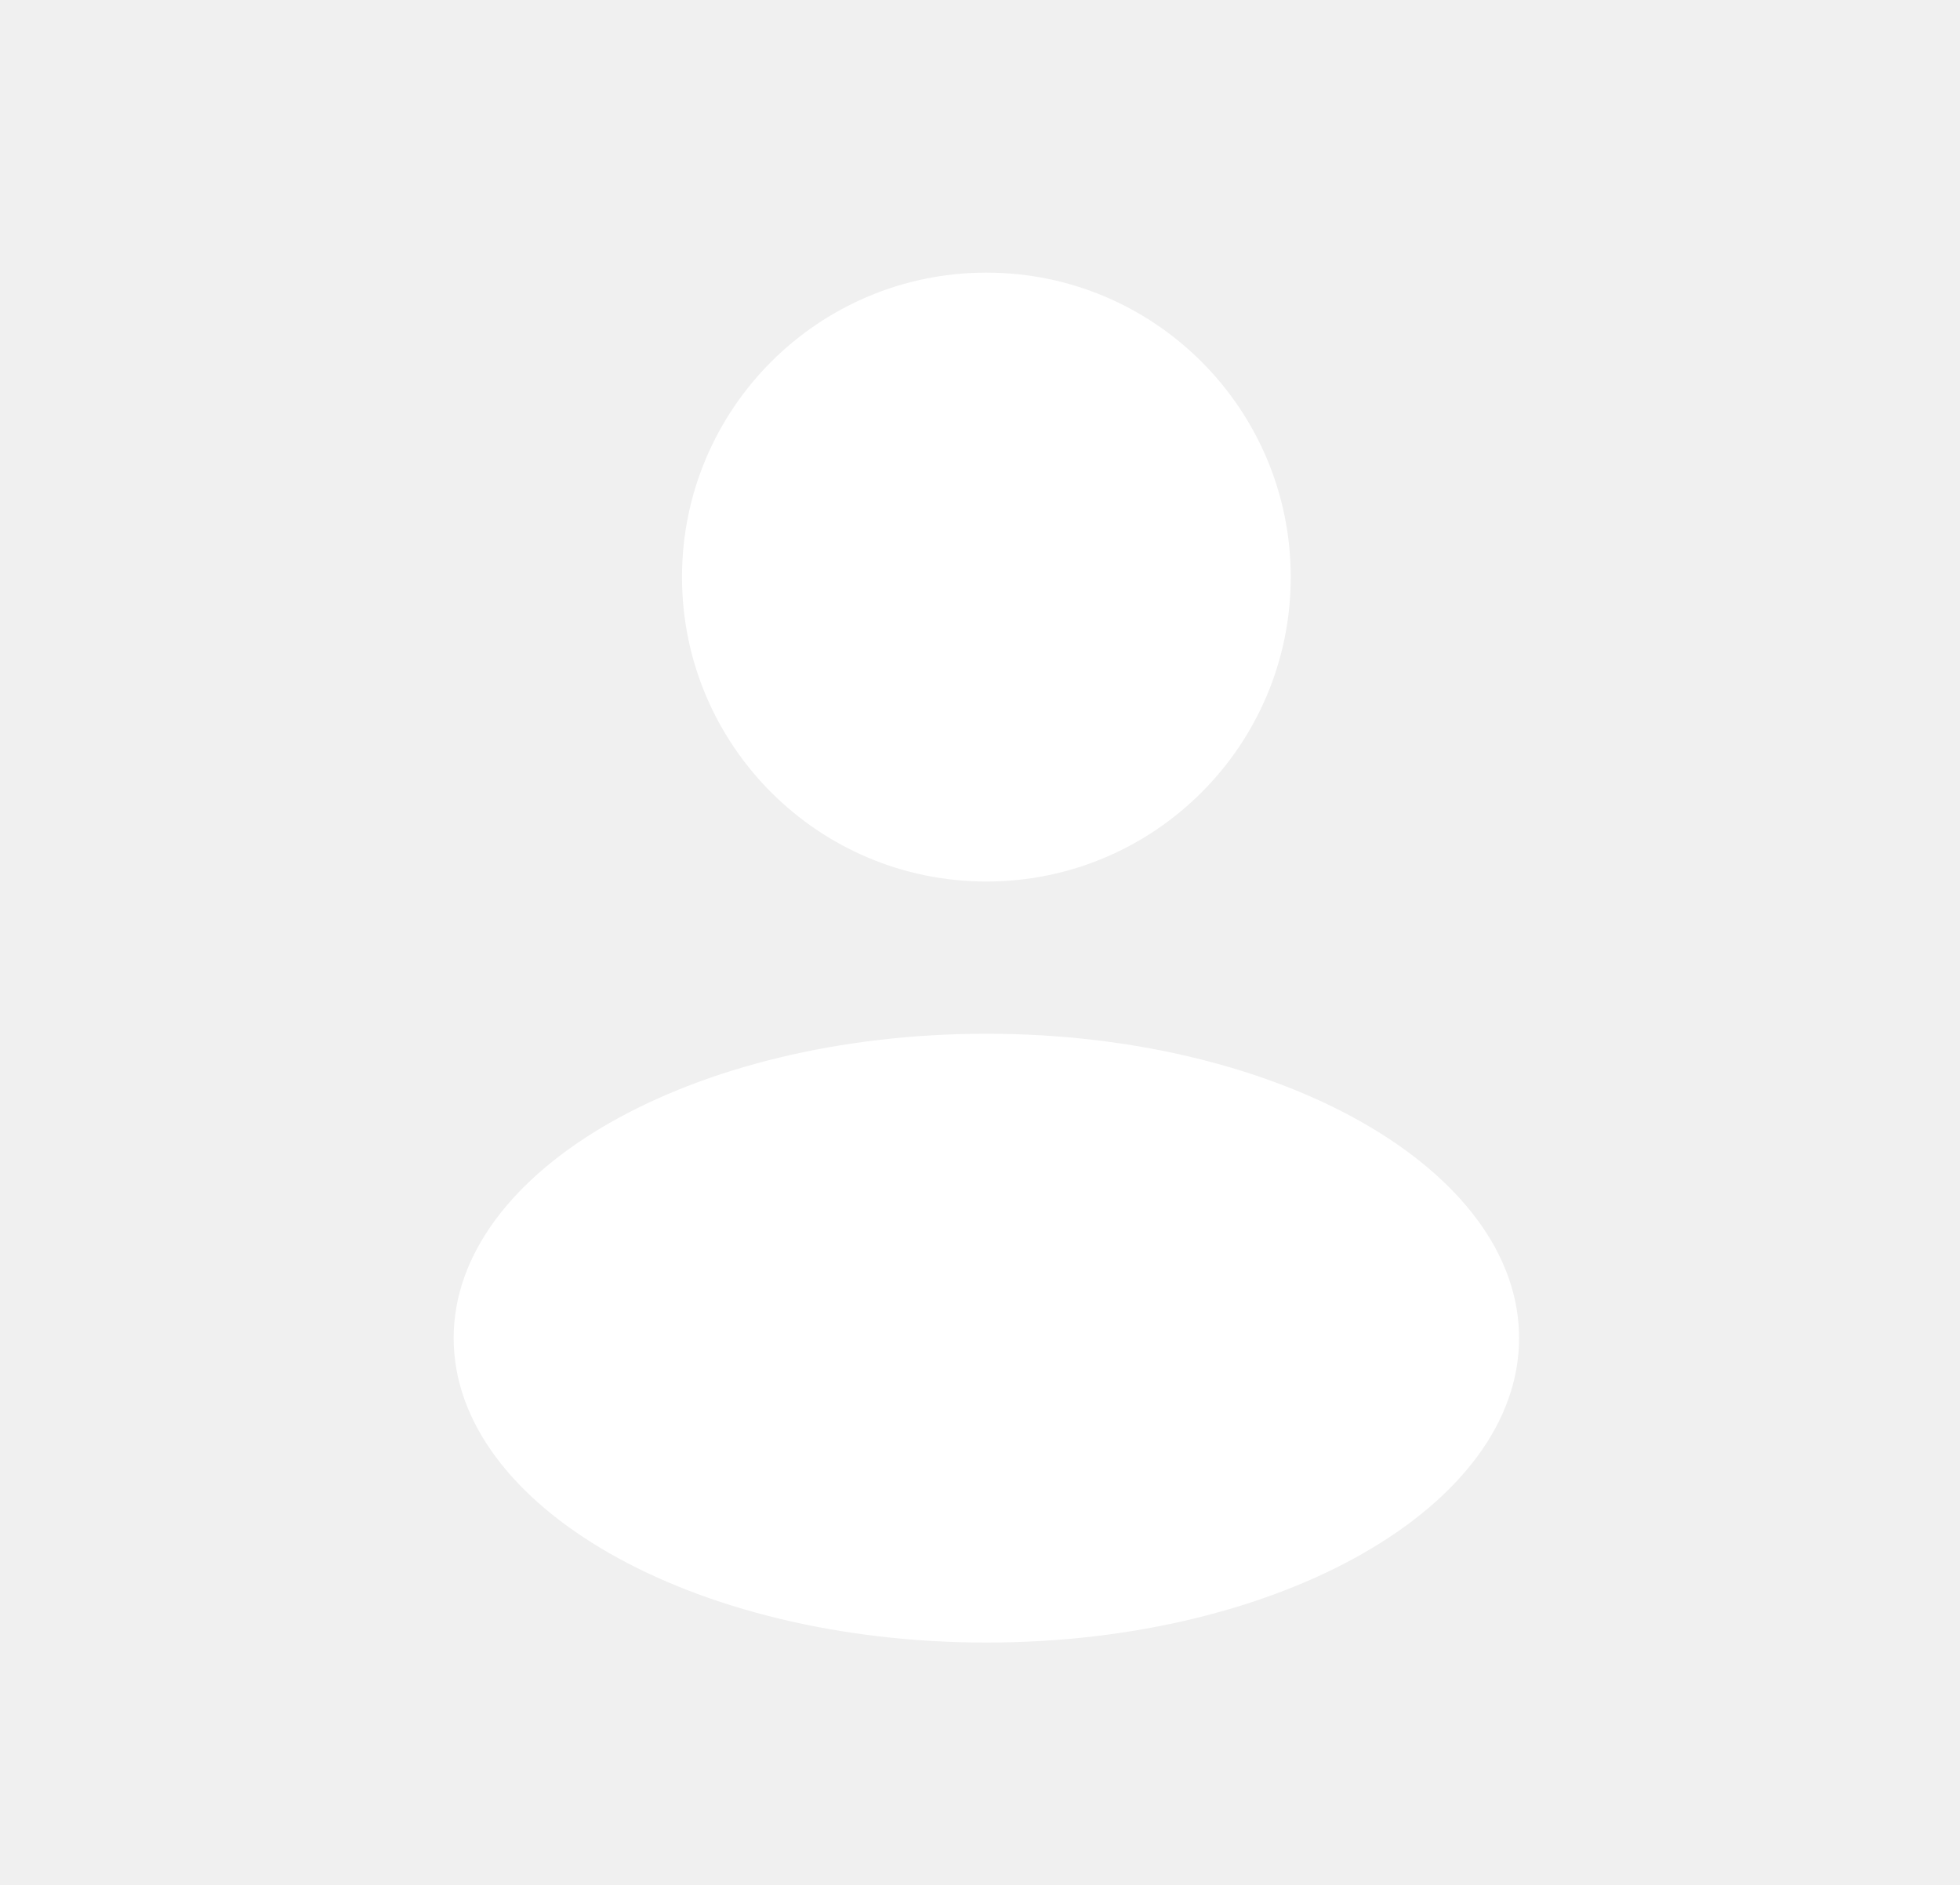
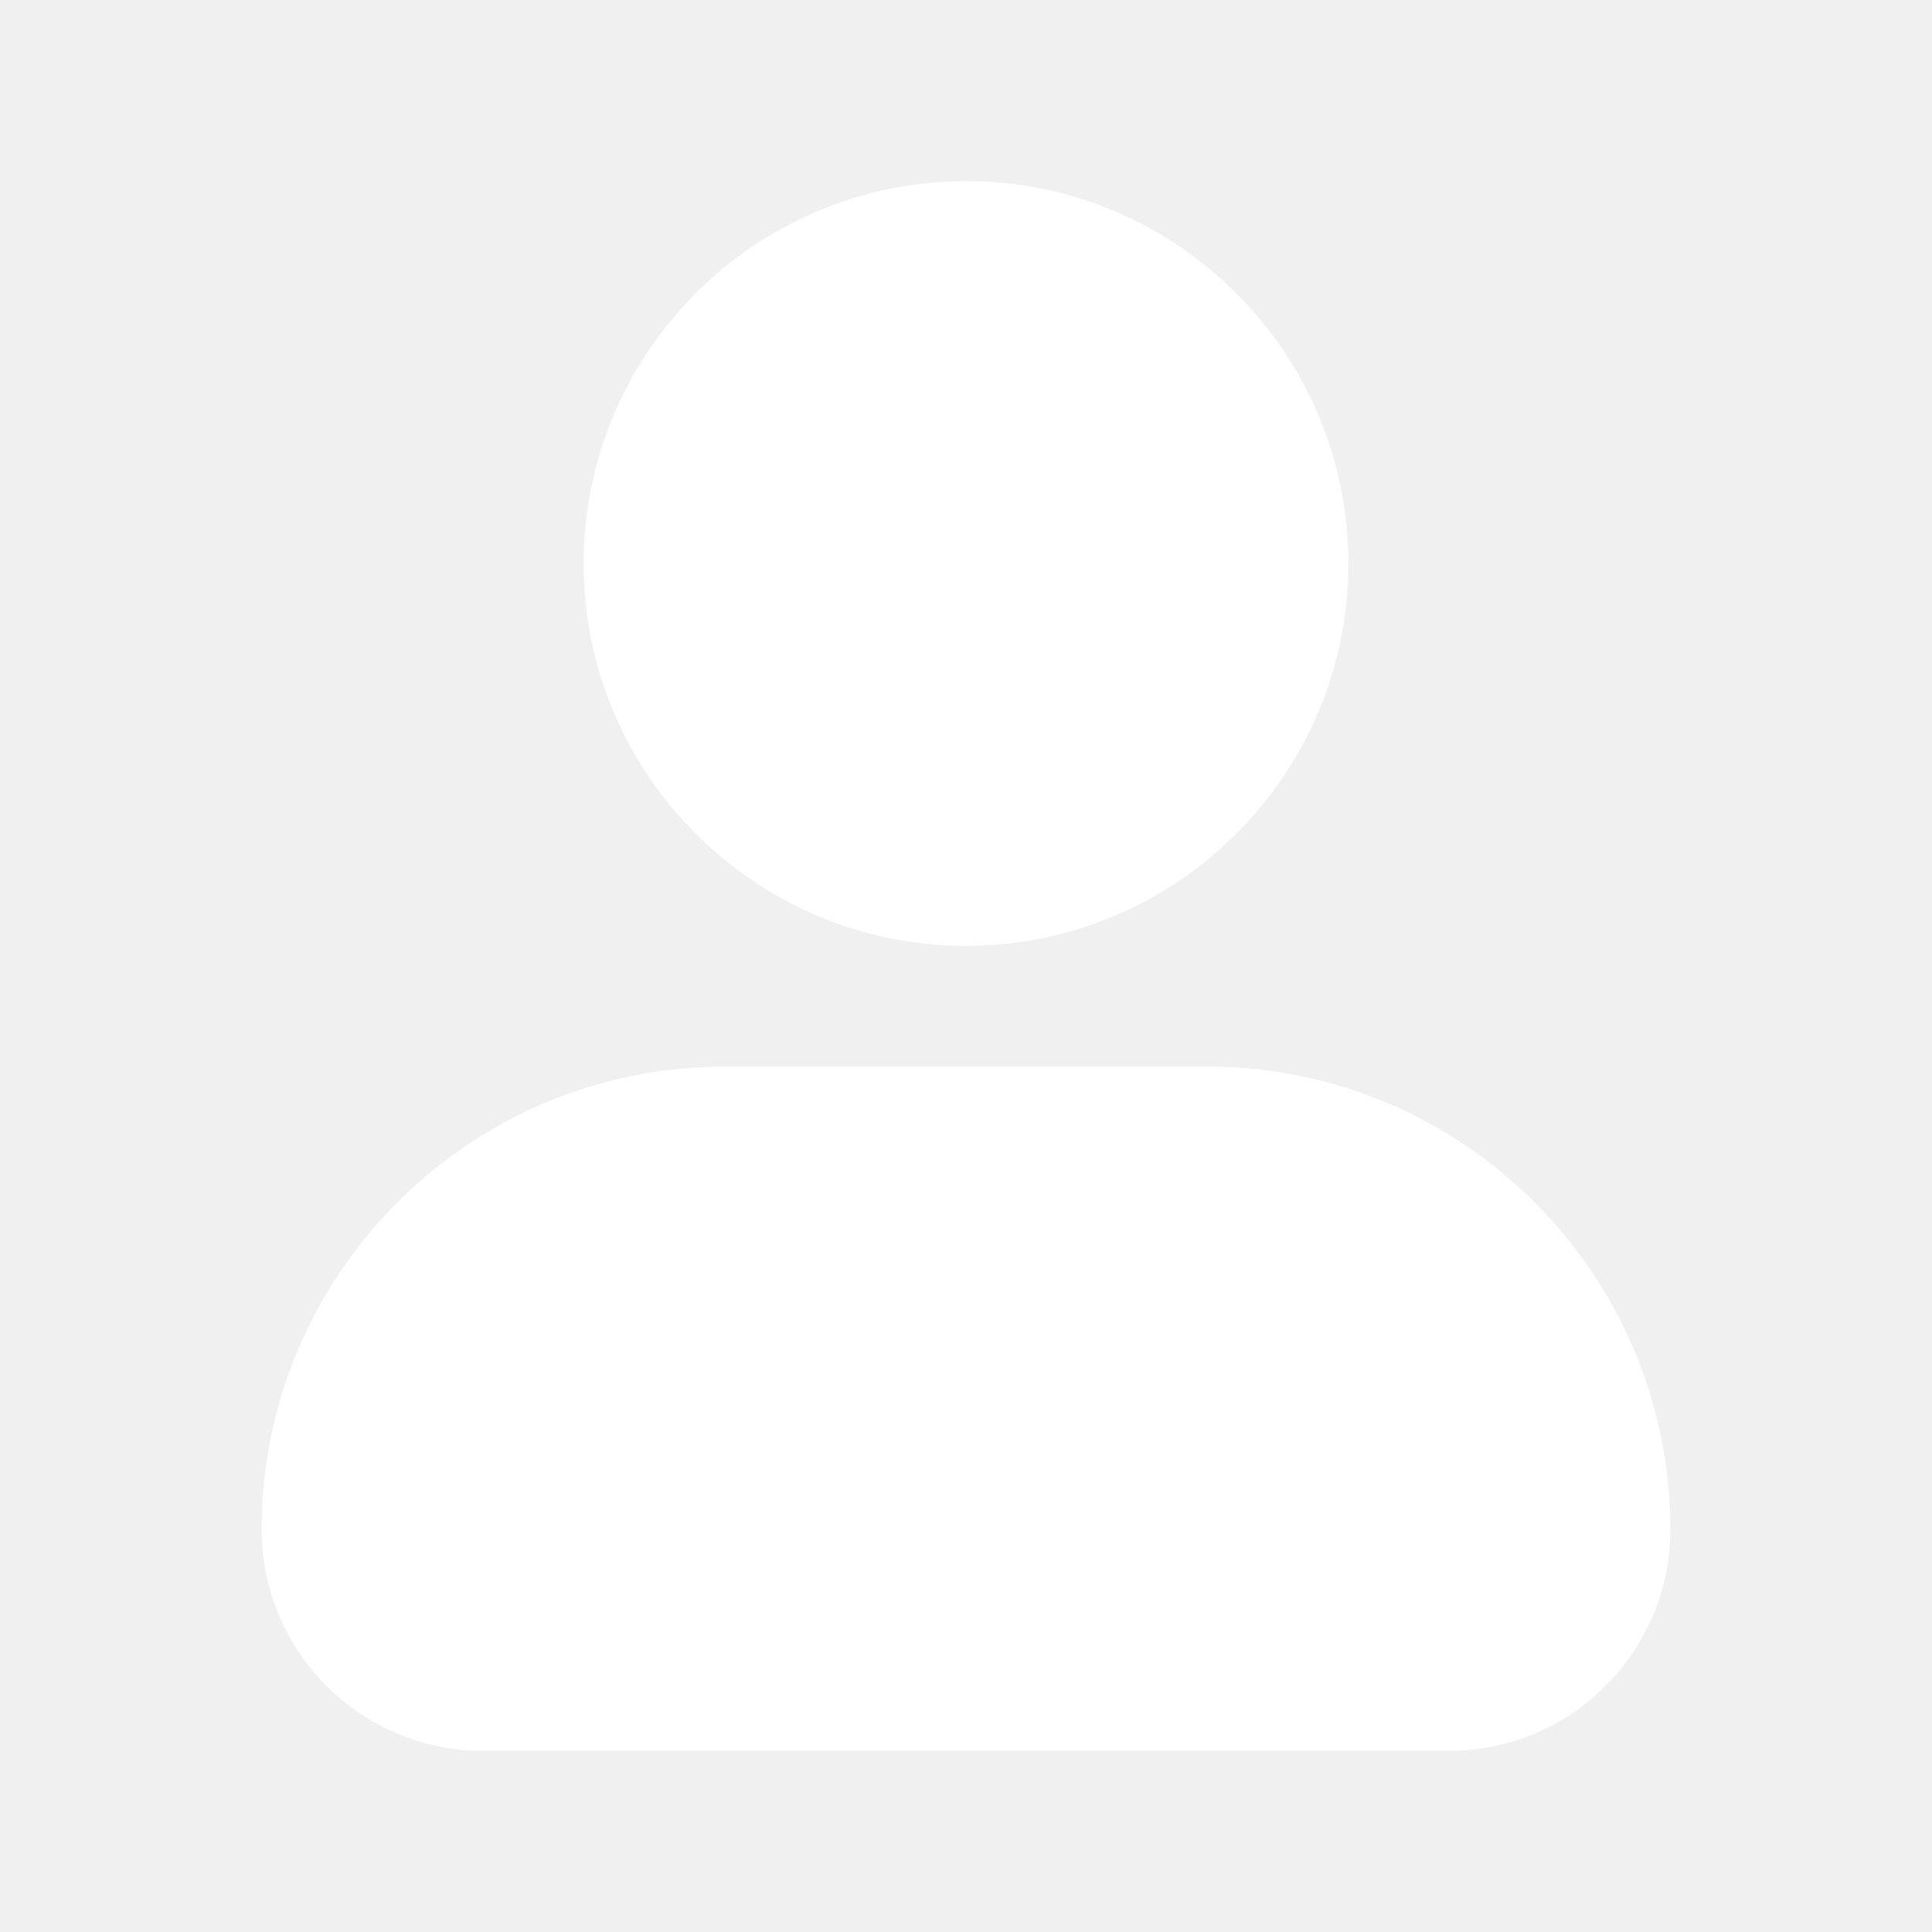
- <svg xmlns="http://www.w3.org/2000/svg" width="26" height="25" viewBox="0 0 26 25" fill="none">
-   <path fill-rule="evenodd" clip-rule="evenodd" d="M13.085 11.692C15.315 11.692 17.122 9.884 17.122 7.654C17.122 5.424 15.315 3.616 13.085 3.616C10.855 3.616 9.047 5.424 9.047 7.654C9.047 9.884 10.855 11.692 13.085 11.692ZM13.085 21.786C16.987 21.786 20.151 19.978 20.151 17.748C20.151 15.518 16.987 13.711 13.085 13.711C9.182 13.711 6.018 15.518 6.018 17.748C6.018 19.978 9.182 21.786 13.085 21.786Z" fill="white" />
+ <svg xmlns="http://www.w3.org/2000/svg" version="1.1" width="30" height="30" x="0" y="0" viewBox="0 0 24 24" style="enable-background:new 0 0 512 512" xml:space="preserve" class="">
+   <g>
+     <path d="M7.25 7c0-2.619 2.131-4.75 4.75-4.75S16.75 4.381 16.75 7s-2.131 4.75-4.75 4.75S7.25 9.619 7.25 7zM15 13.25H9c-3.17 0-5.75 2.58-5.75 5.75A2.752 2.752 0 0 0 6 21.75h12A2.752 2.752 0 0 0 20.75 19c0-3.17-2.58-5.75-5.75-5.75z" fill="#ffffff" opacity="1" data-original="#000000" class="" />
+   </g>
</svg>
